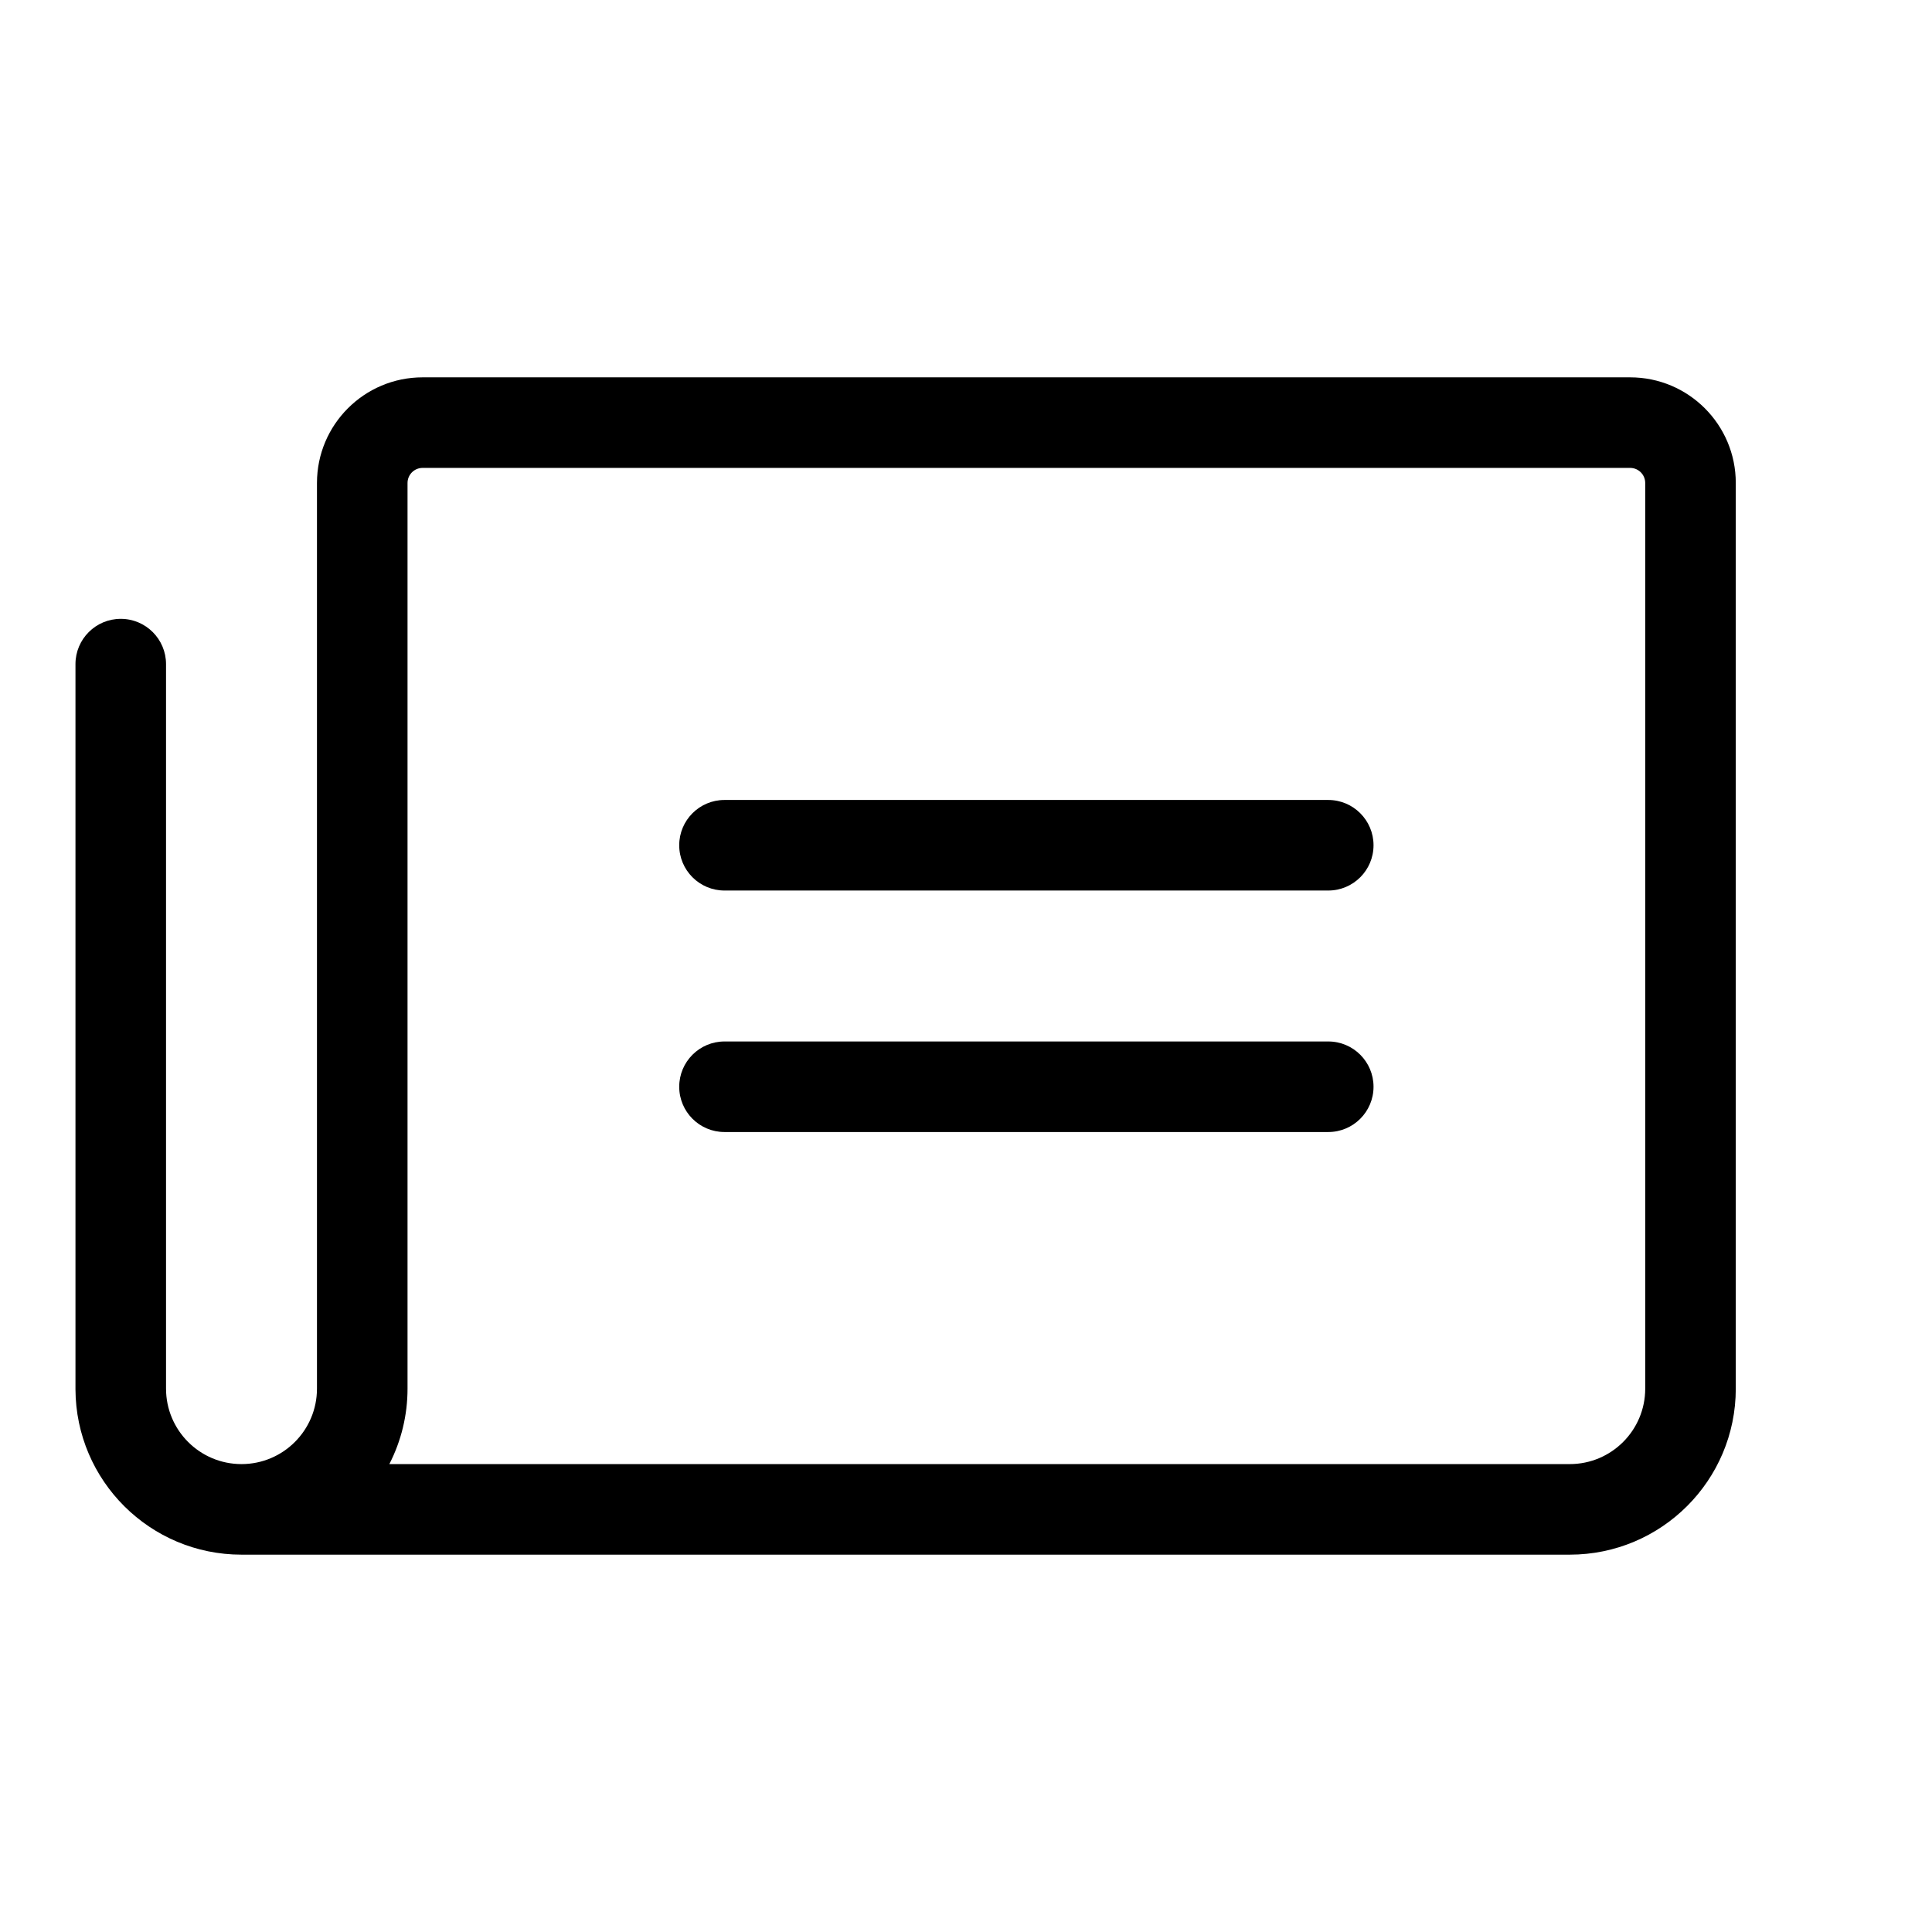
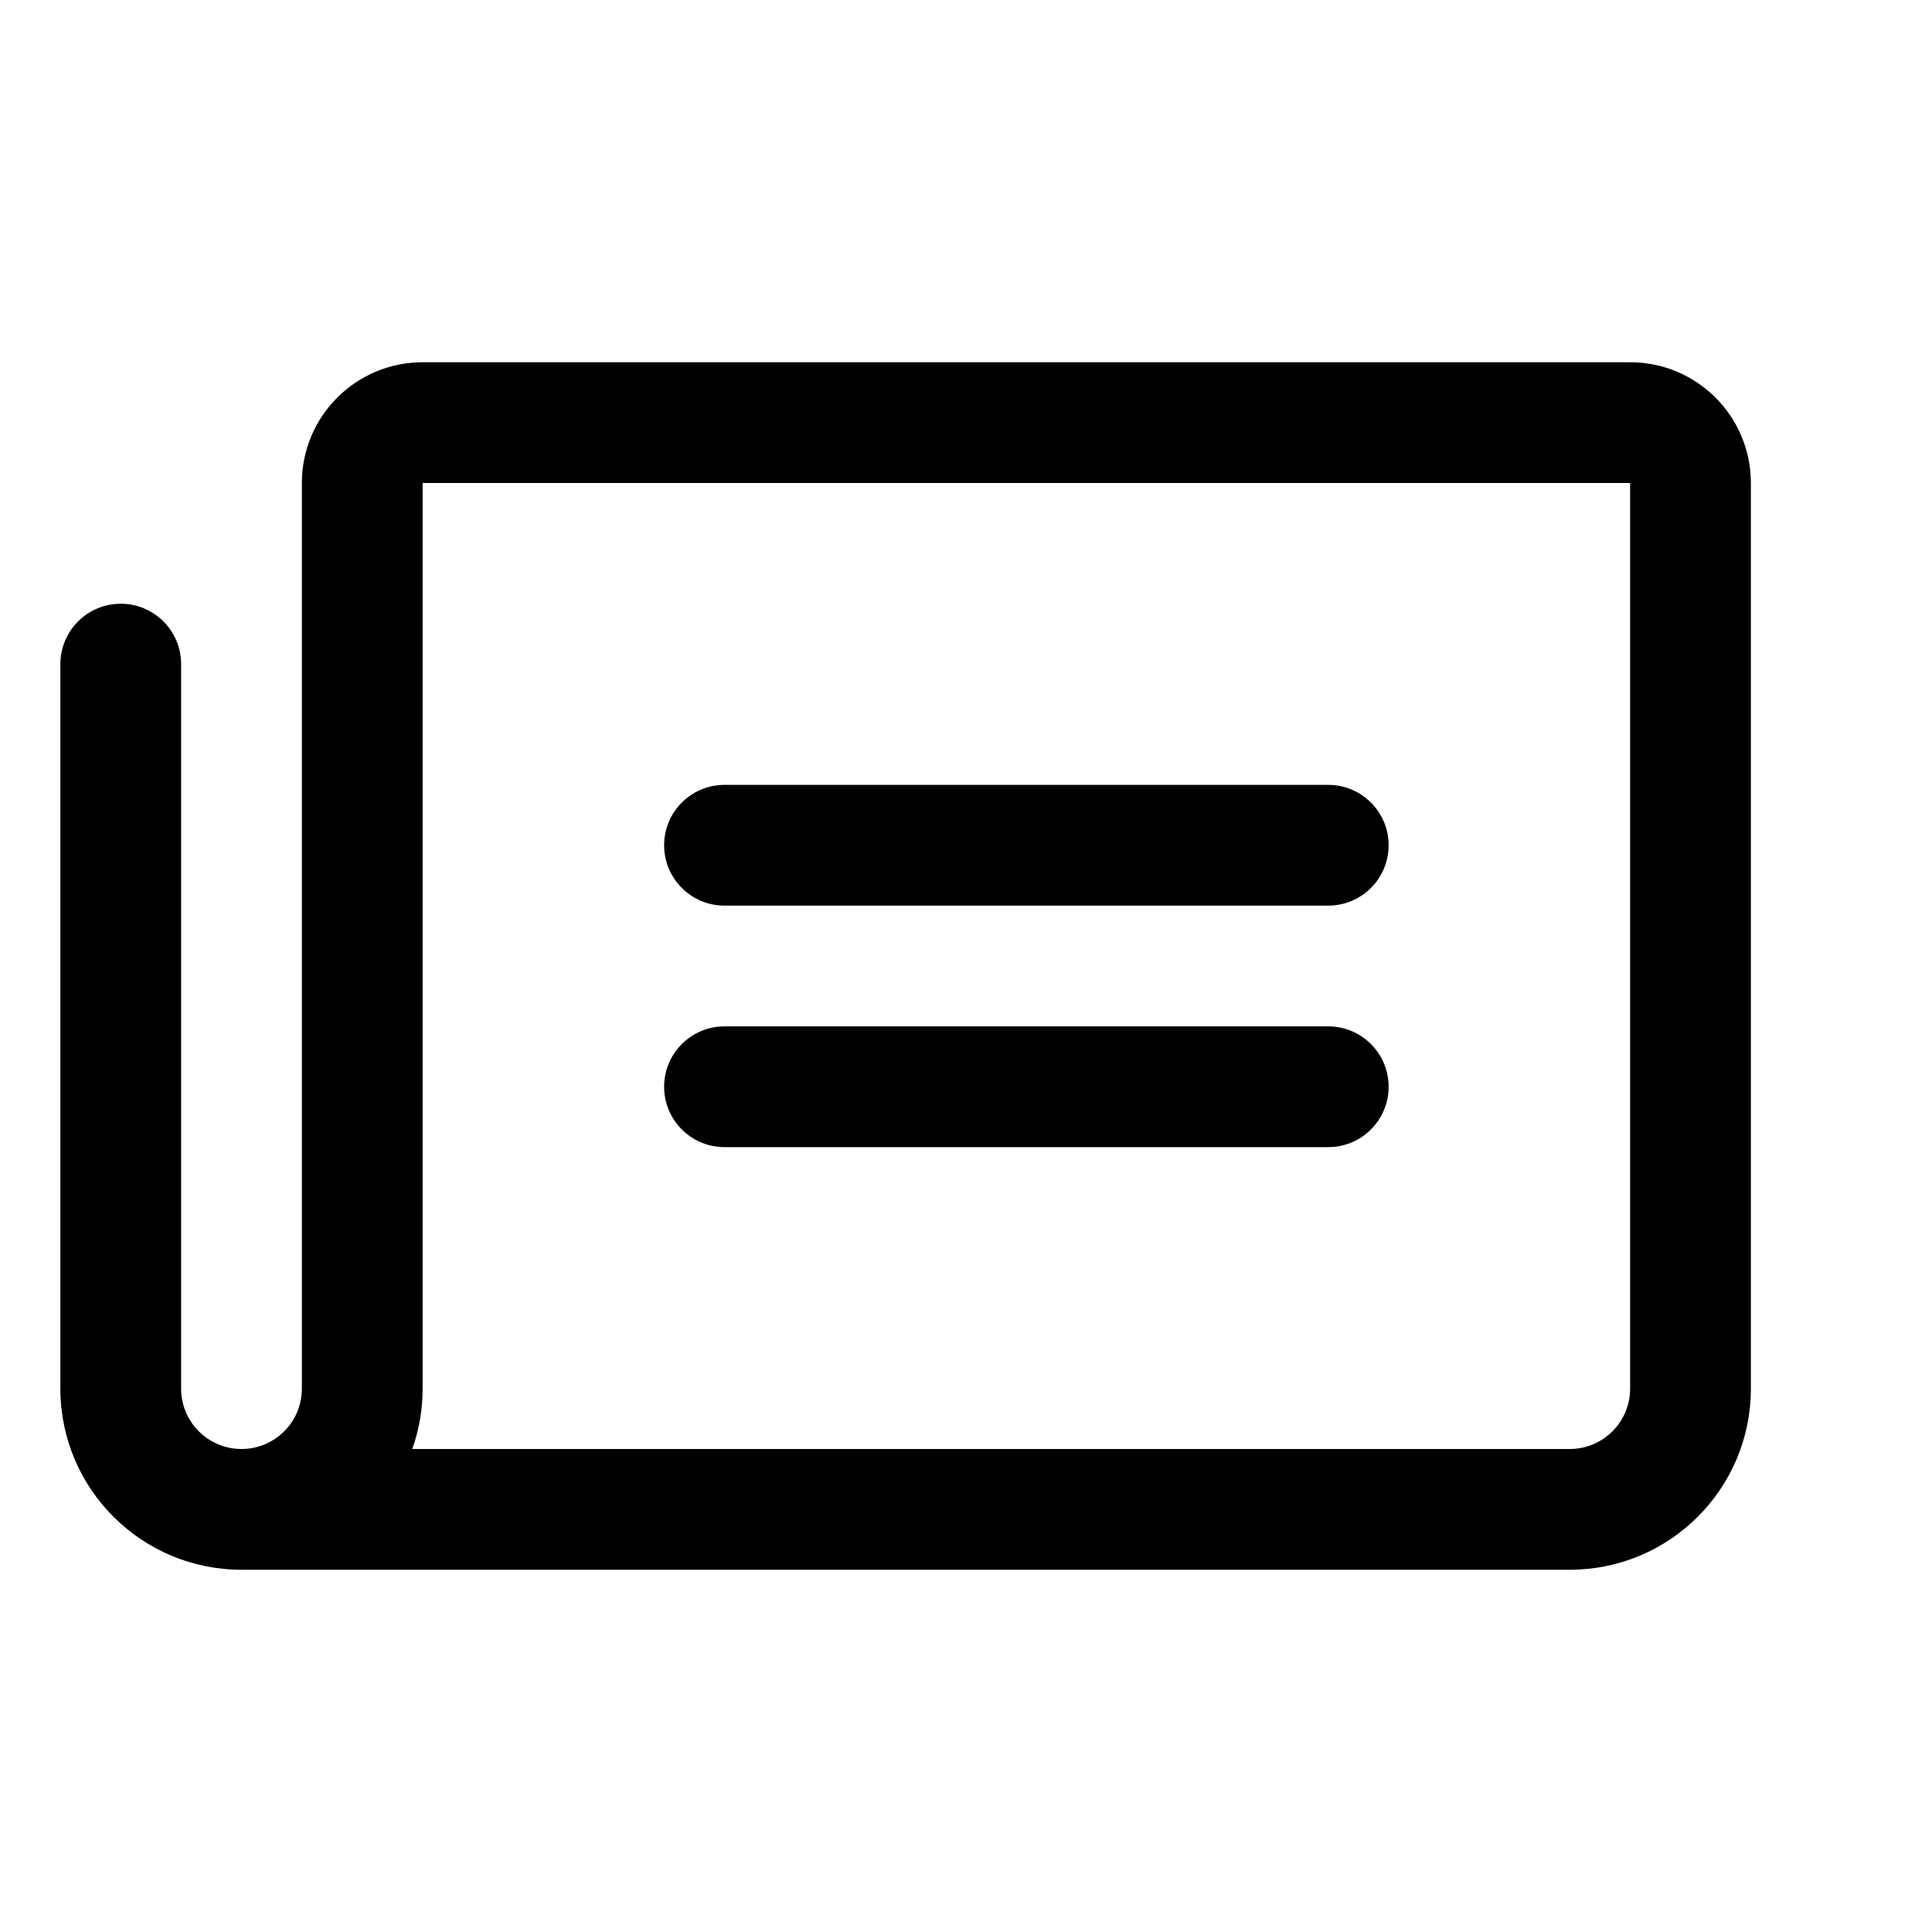
<svg xmlns="http://www.w3.org/2000/svg" viewBox="0 0 256 256" fill="currentColor">
-   <path d="M182,112a6,6,0,0,1-6,6H96a6,6,0,0,1,0-12h80A6,6,0,0,1,182,112Zm-6,26H96a6,6,0,0,0,0,12h80a6,6,0,0,0,0-12Zm54-74V184a22,22,0,0,1-22,22H32a22,22,0,0,1-22-21.91V88a6,6,0,0,1,12,0v96a10,10,0,0,0,20,0V64A14,14,0,0,1,56,50H216A14,14,0,0,1,230,64Zm-12,0a2,2,0,0,0-2-2H56a2,2,0,0,0-2,2V184a21.84,21.84,0,0,1-2.41,10H208a10,10,0,0,0,10-10Z" />
+   <path d="M88,112a8,8,0,0,1,8-8h80a8,8,0,0,1,0,16H96A8,8,0,0,1,88,112Zm8,40h80a8,8,0,0,0,0-16H96a8,8,0,0,0,0,16ZM232,64V184a24,24,0,0,1-24,24H32A24,24,0,0,1,8,184.11V88a8,8,0,0,1,16,0v96a8,8,0,0,0,16,0V64A16,16,0,0,1,56,48H216A16,16,0,0,1,232,64Zm-16,0H56V184a23.84,23.84,0,0,1-1.37,8H208a8,8,0,0,0,8-8Z" />
</svg>
